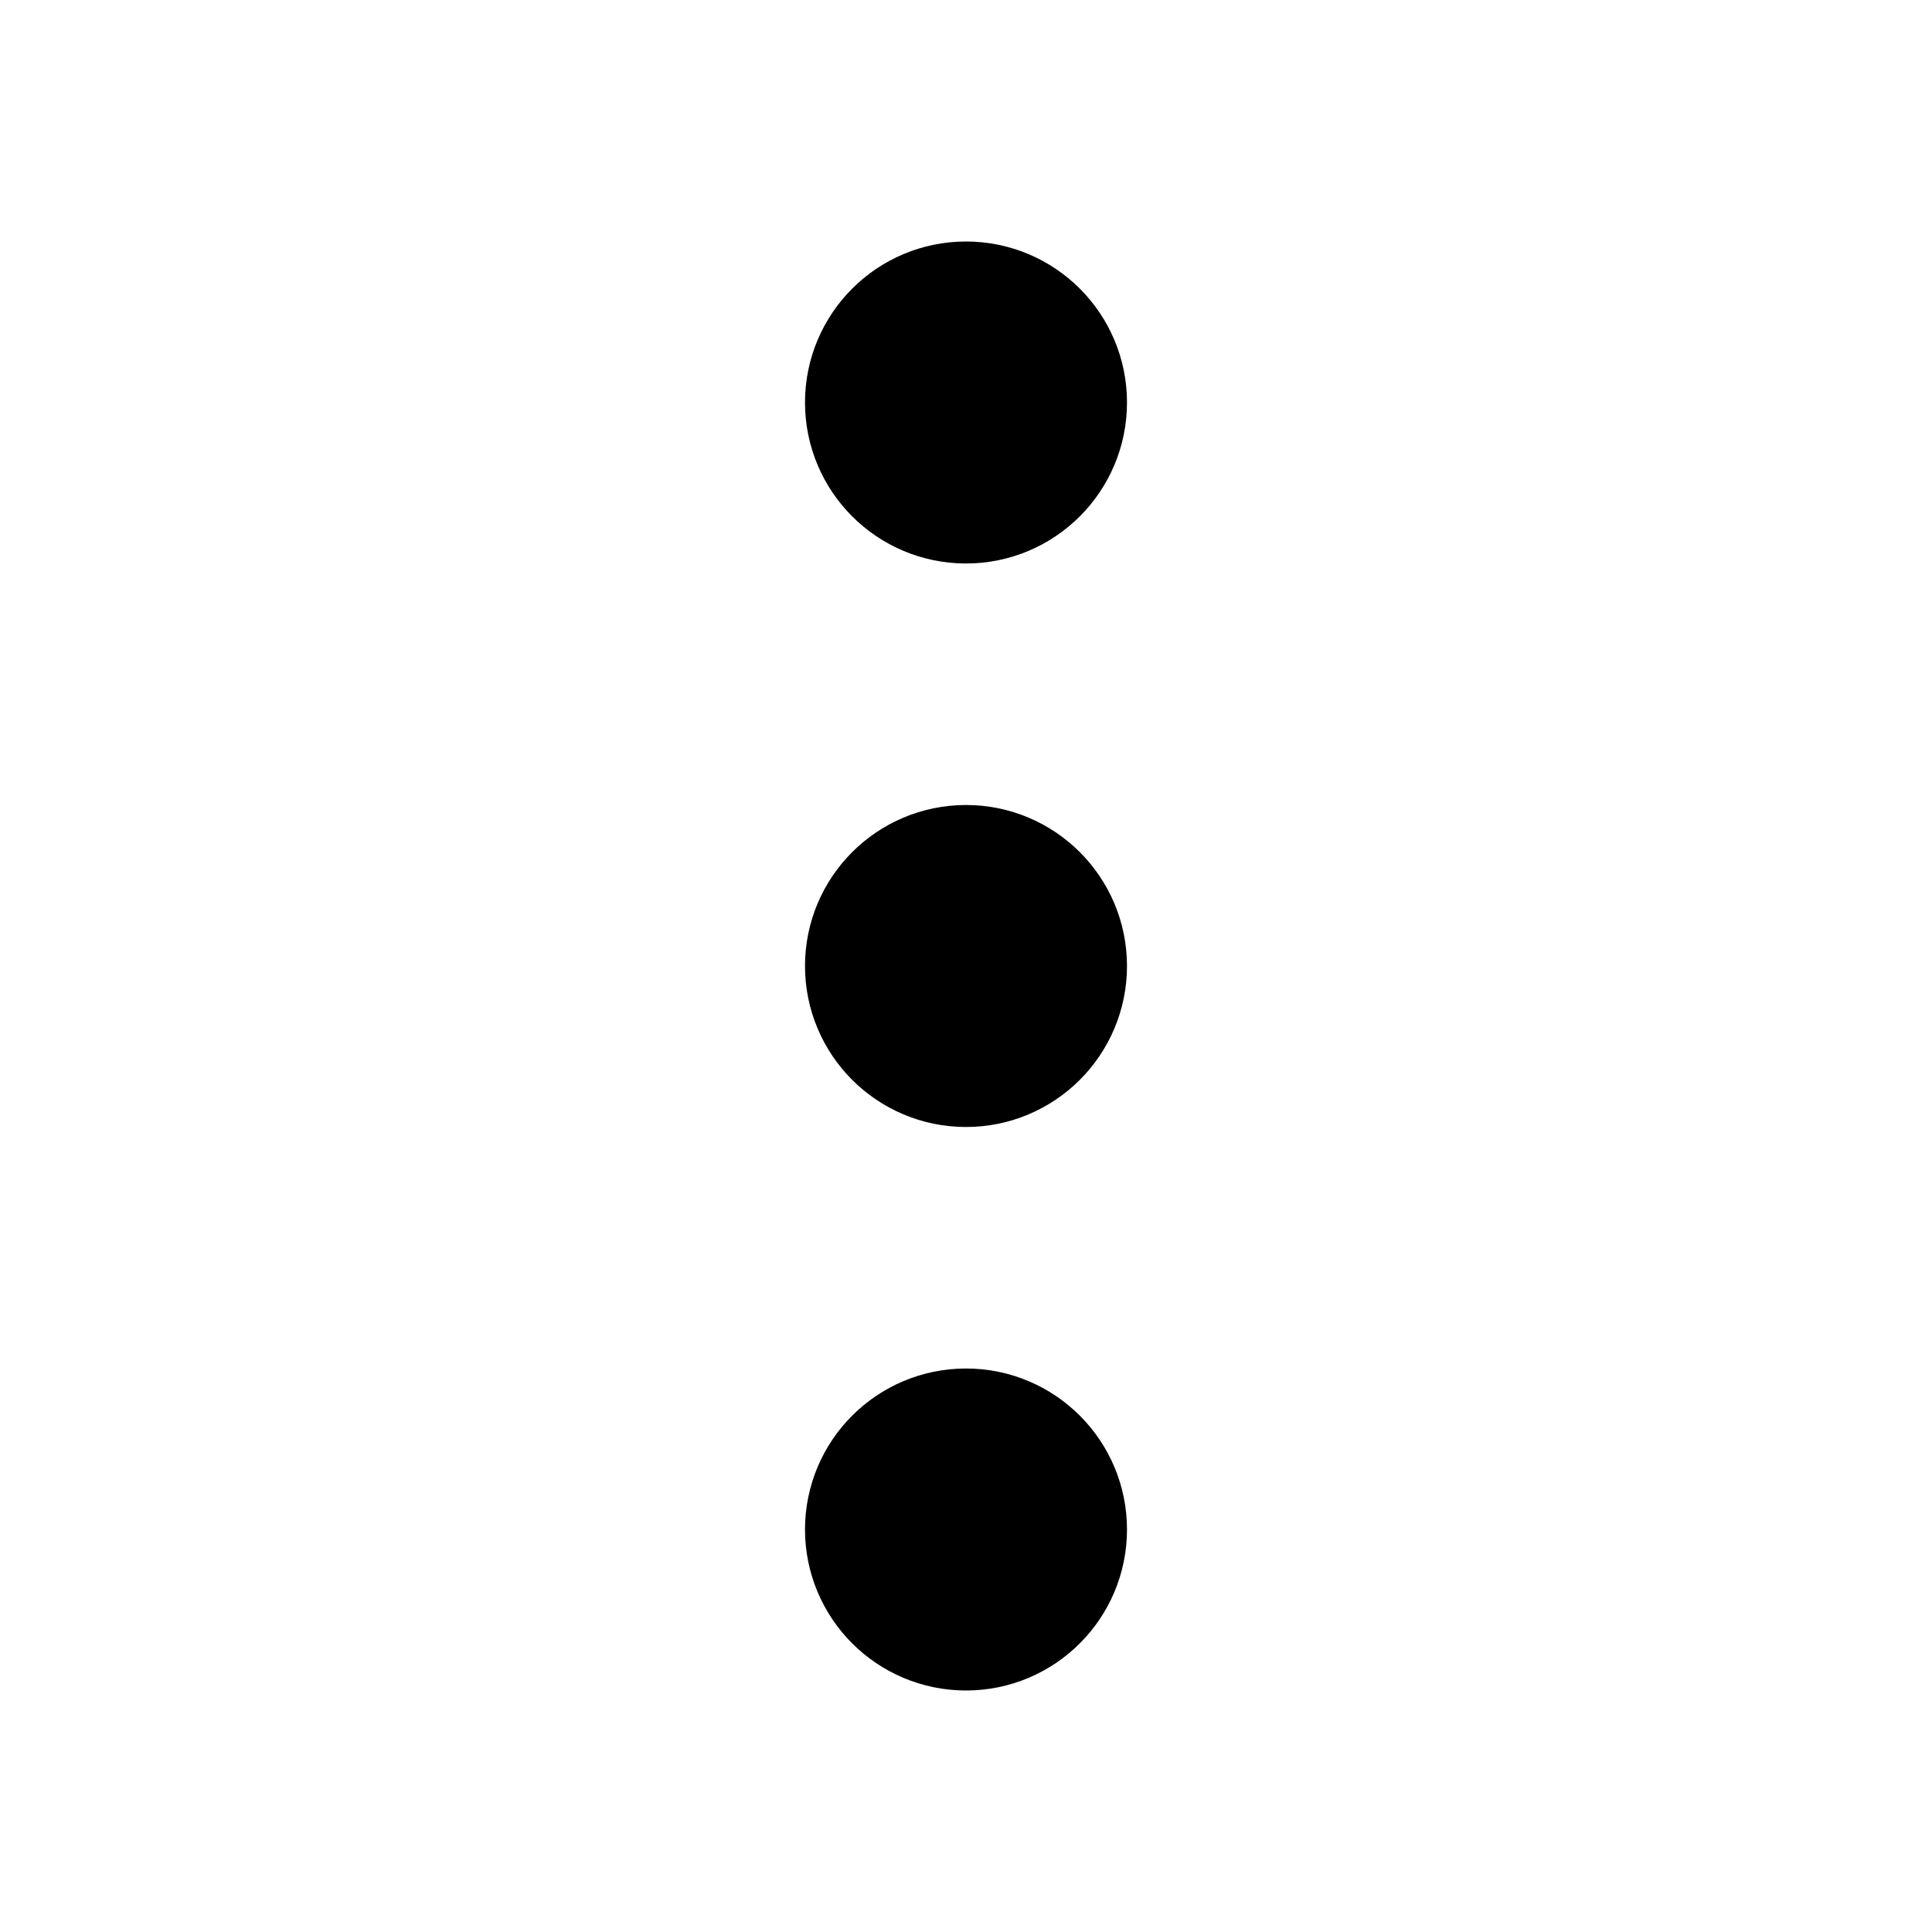
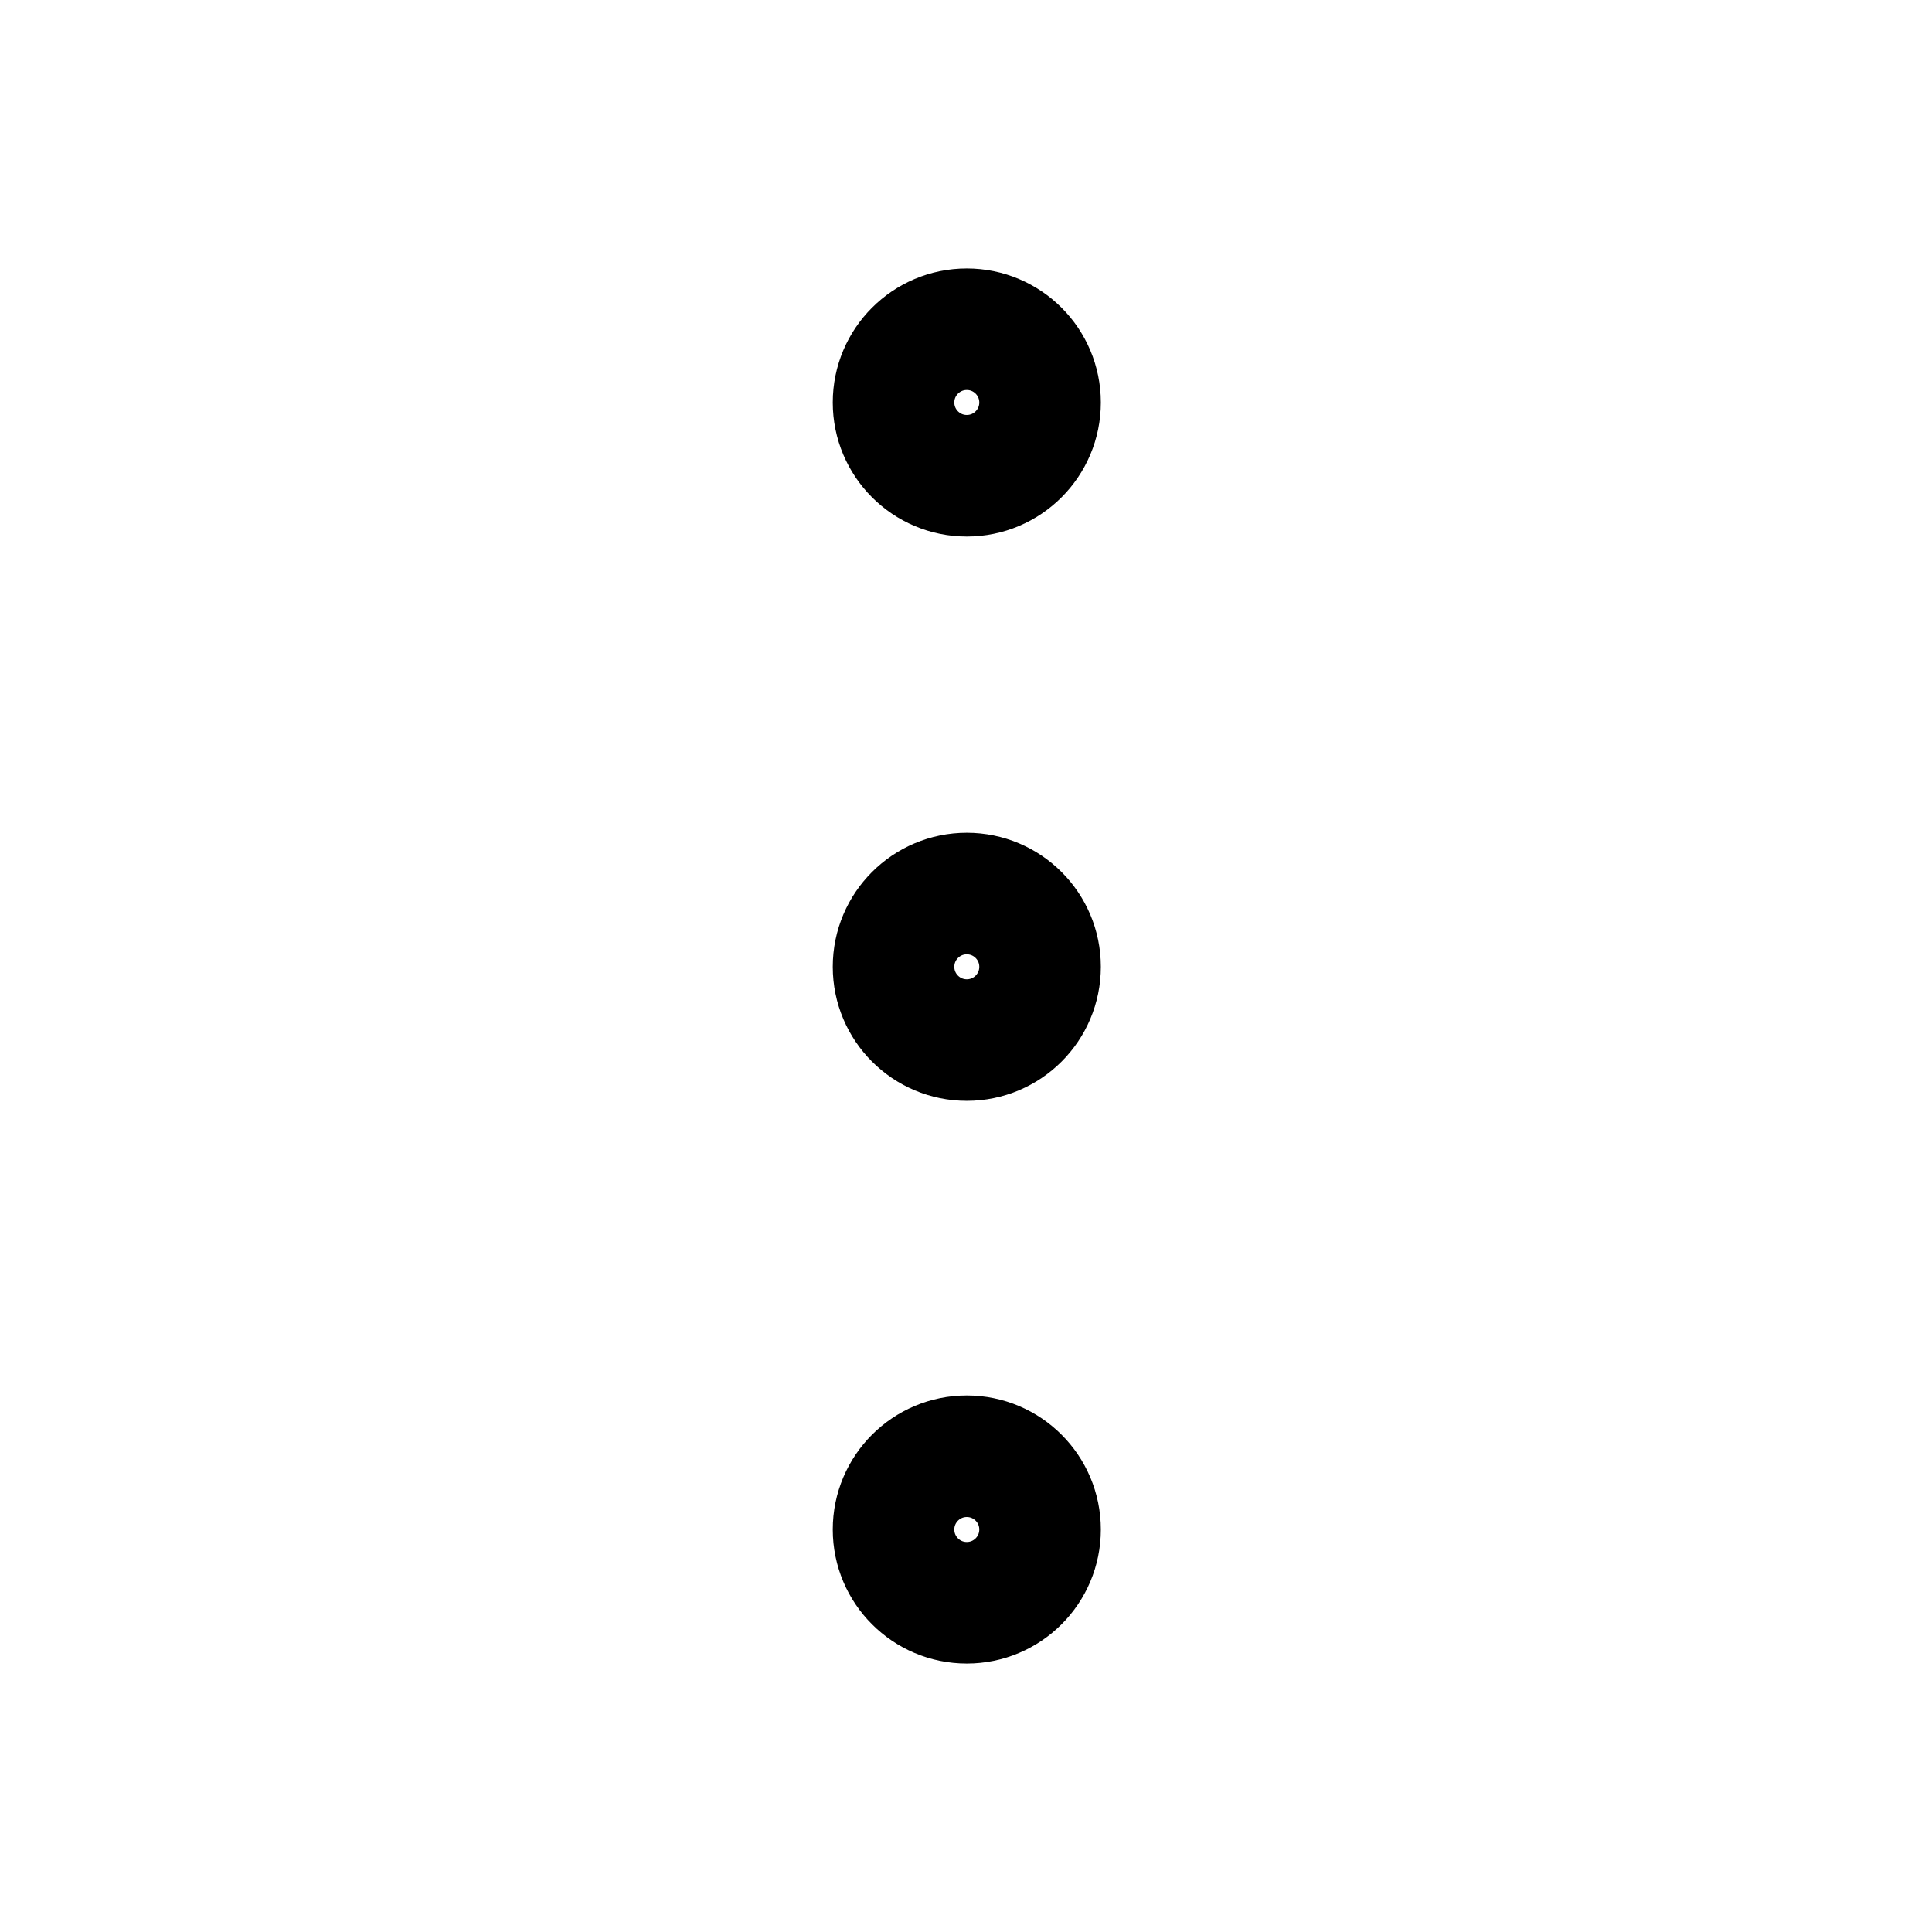
- <svg xmlns="http://www.w3.org/2000/svg" width="24" height="24" fill="none" stroke="currentColor" stroke-linecap="round" stroke-linejoin="round" stroke-width="2" viewBox="0 0 24 24">
-   <circle cx="12" cy="12" r="1" />
-   <circle cx="12" cy="5" r="1" />
-   <circle cx="12" cy="19" r="1" />
+ <svg xmlns="http://www.w3.org/2000/svg" id="Layer_1" width="24" height="24" data-name="Layer 1" viewBox="0 0 24 24">
+   <defs>
+     <style>.cls-1{stroke:#000;stroke-linecap:round;stroke-linejoin:round;stroke-width:1.51px;fill:none}</style>
+   </defs>
+   <g id="Layer_1-2" data-name="Layer_1">
+     <path d="M0 0h24v24H0z" style="fill:none" />
+     <circle cx="12.01" cy="12.01" r=".91" class="cls-1" />
+     <circle cx="12.01" cy="5" r=".91" class="cls-1" />
+     <circle cx="12.01" cy="19" r=".91" class="cls-1" />
+   </g>
</svg>
